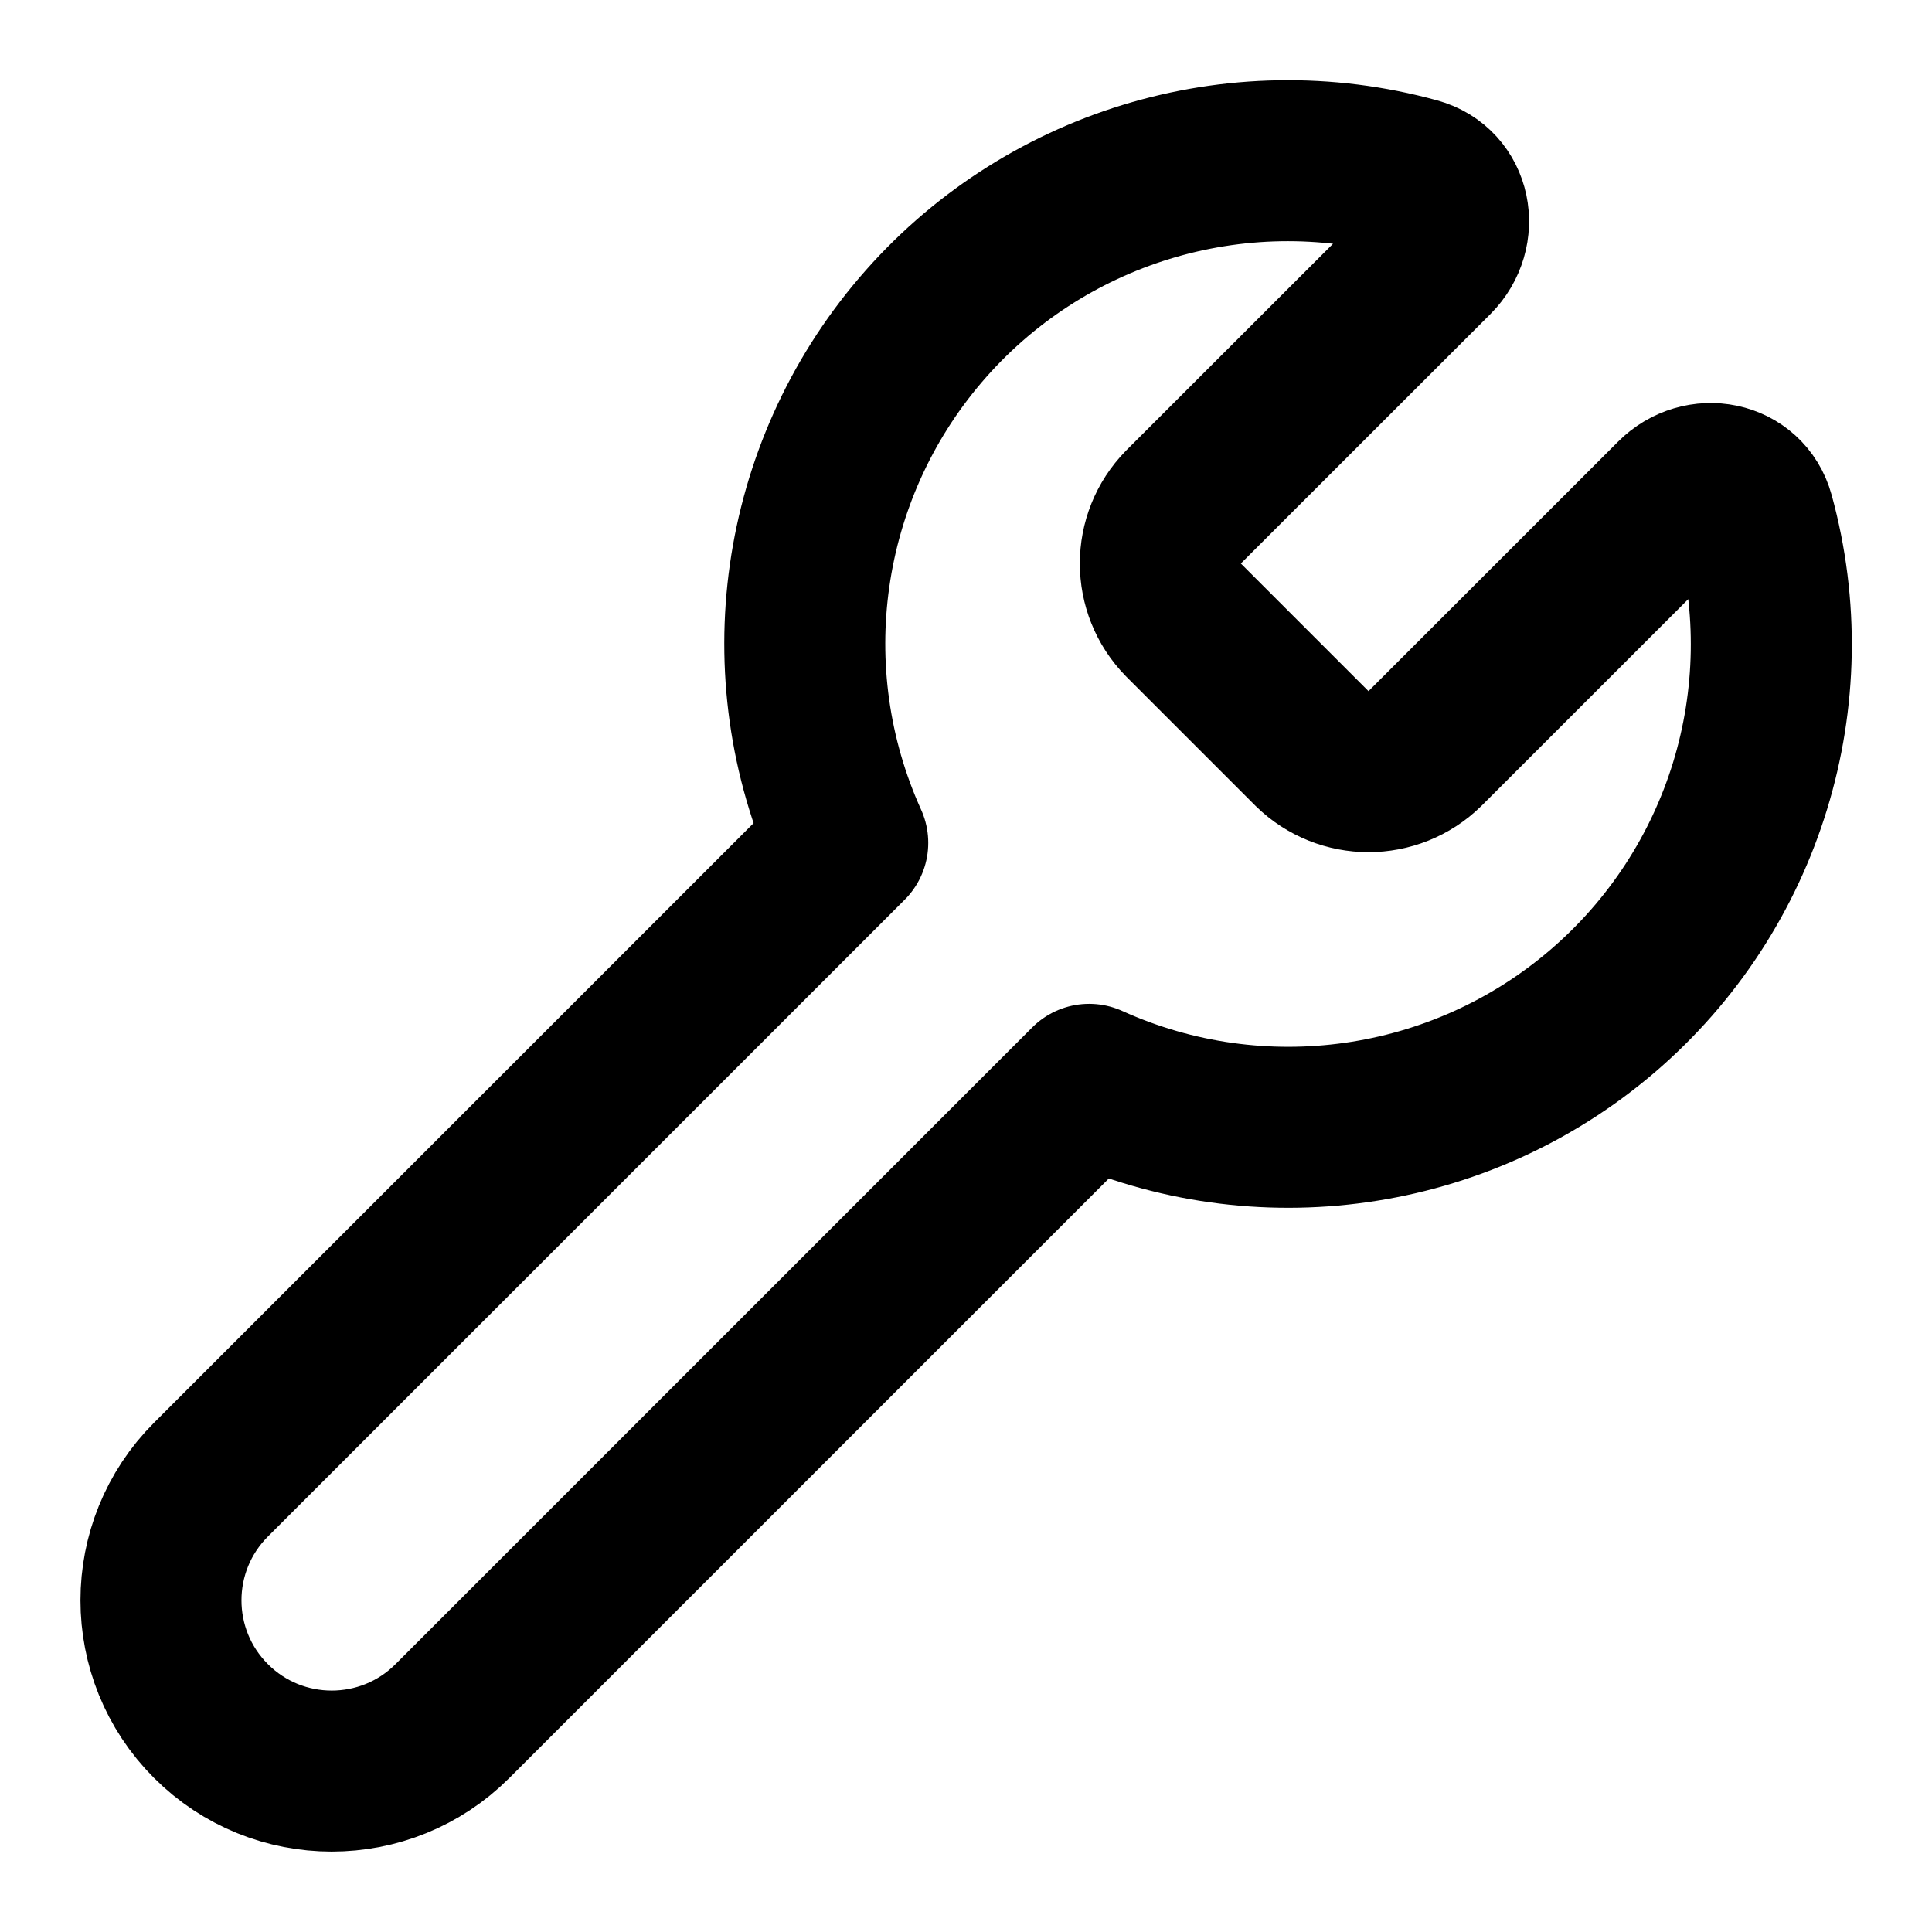
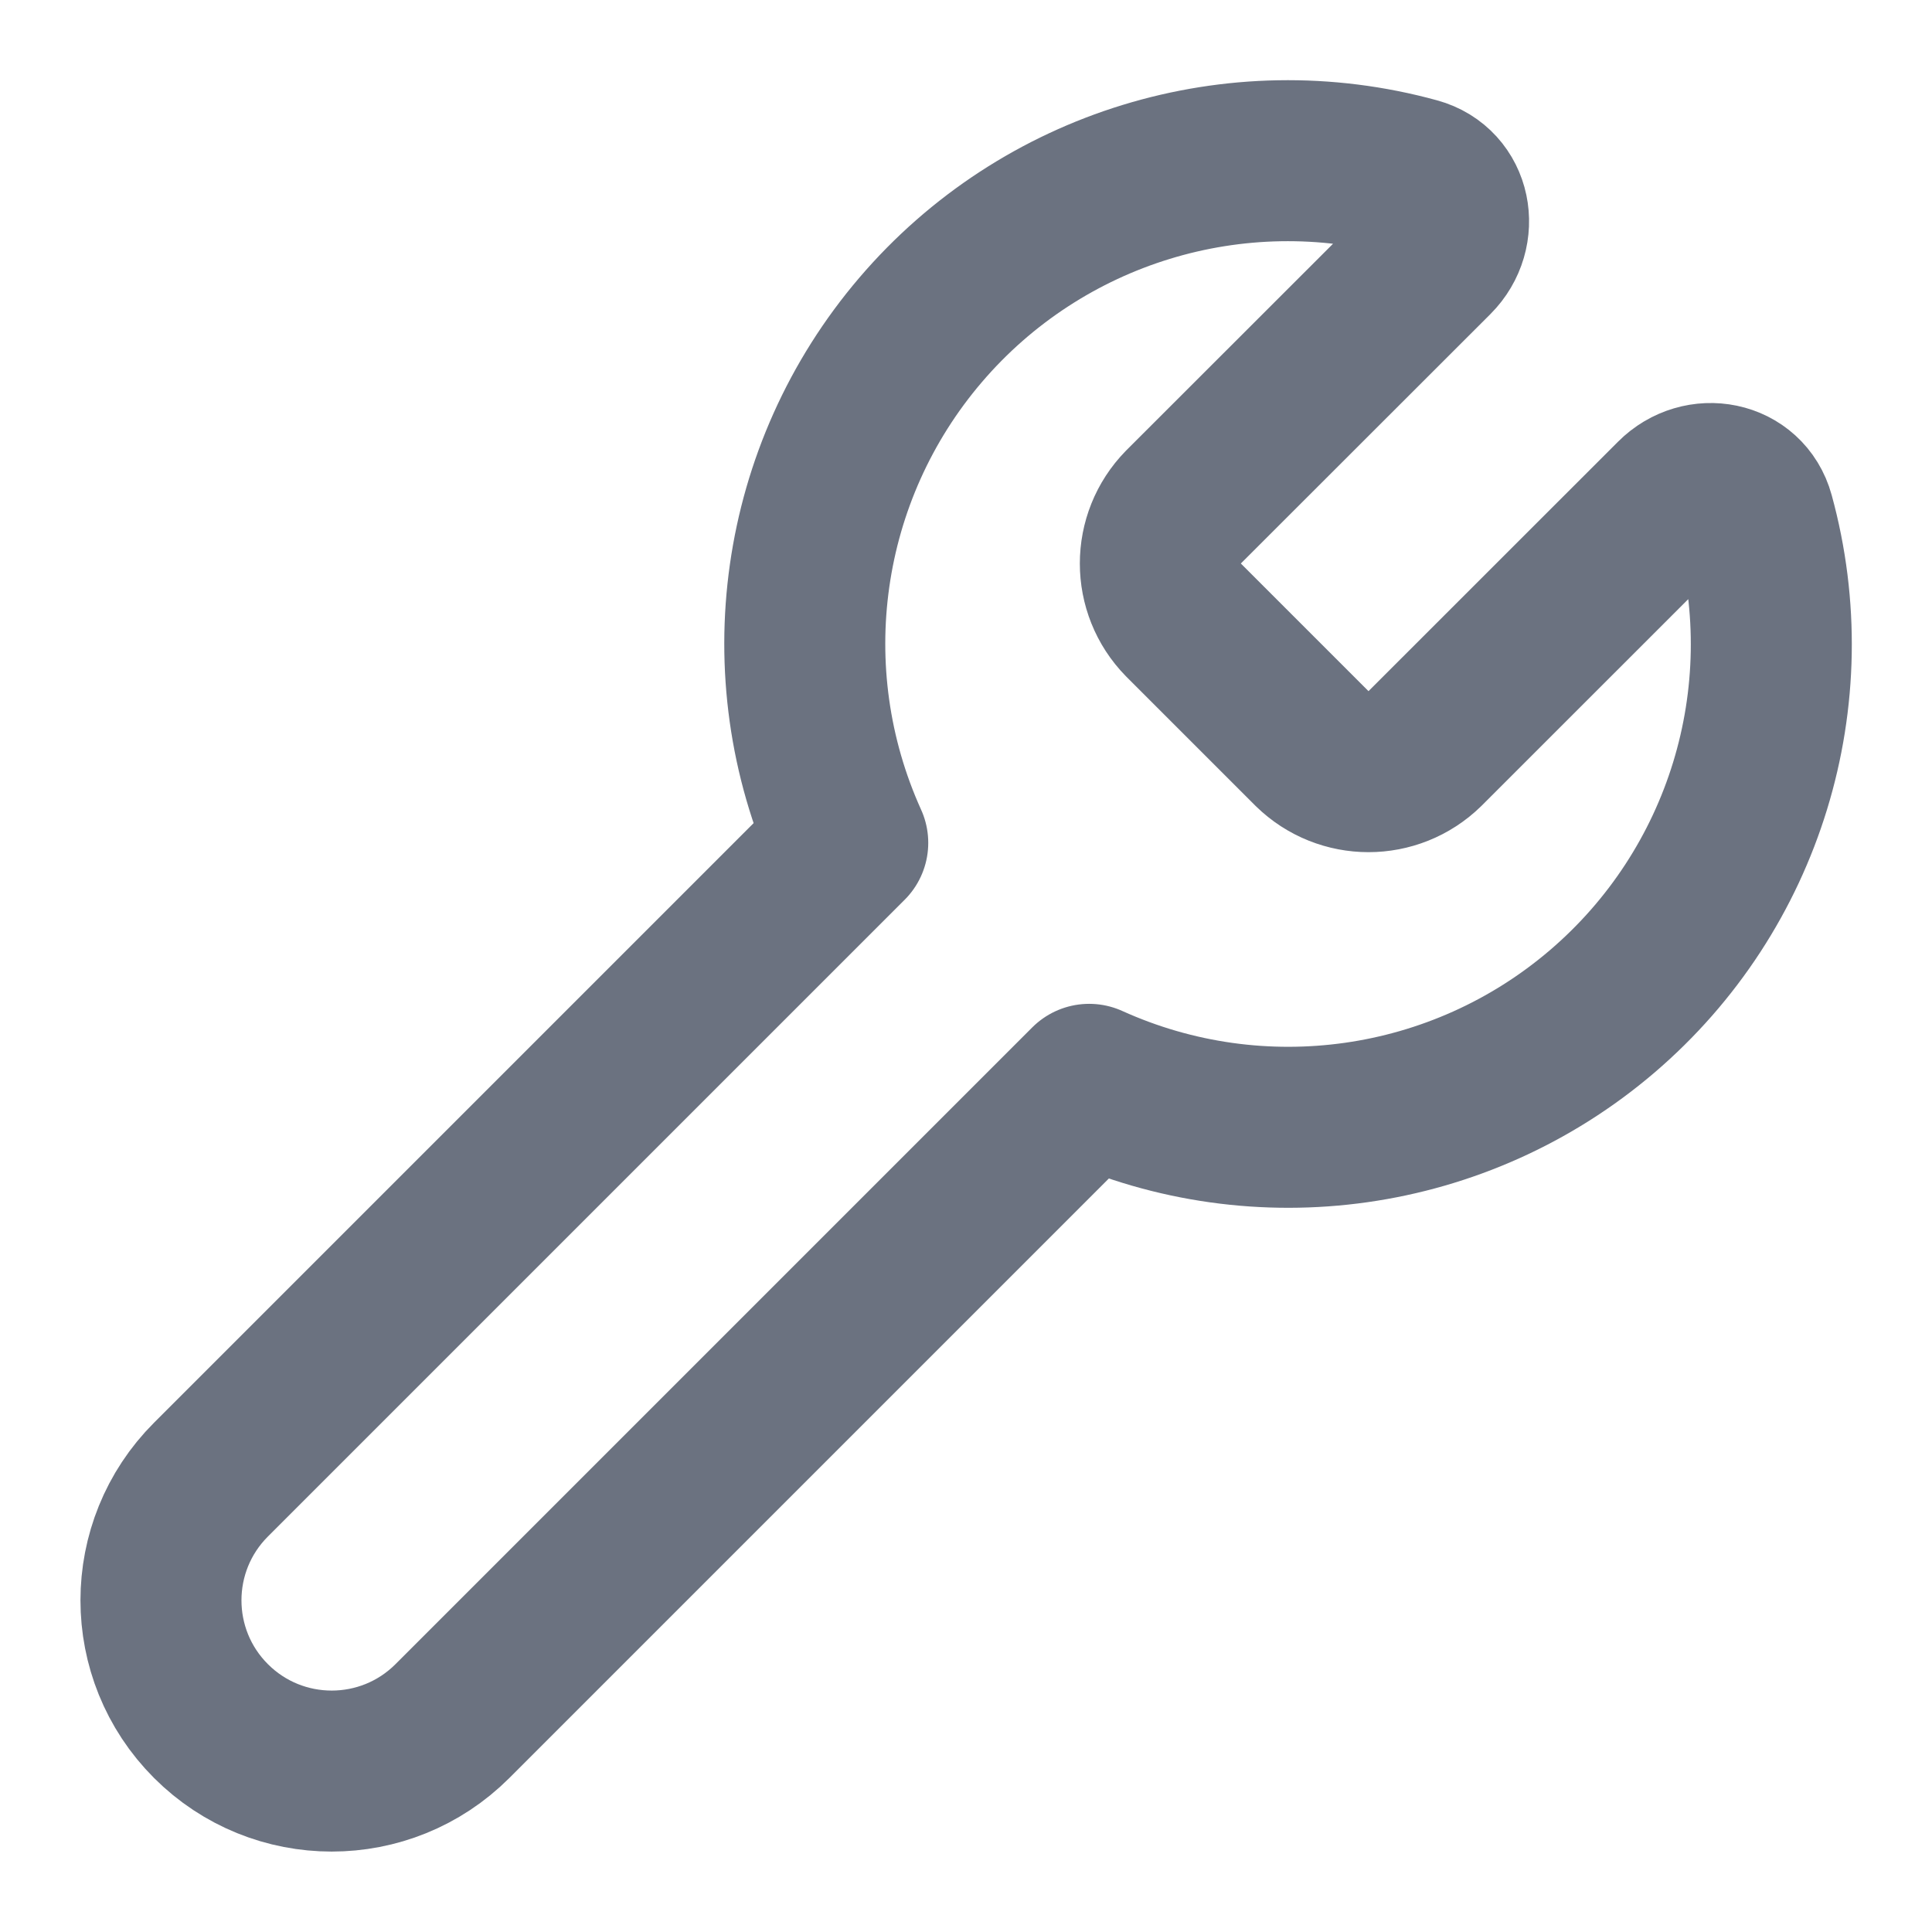
- <svg xmlns="http://www.w3.org/2000/svg" width="24" height="24" viewBox="0 0 24 24" fill="none" stroke="currentColor" stroke-width="2" stroke-linecap="round" stroke-linejoin="round">
+ <svg xmlns="http://www.w3.org/2000/svg" width="24" height="24" viewBox="0 0 24 24" fill="none" stroke="#6B7280" stroke-width="2" stroke-linecap="round" stroke-linejoin="round">
  <path d="M14.7 6.3a1 1 0 0 0 0 1.4l1.6 1.6a1 1 0 0 0 1.4 0l3.106-3.105c.32-.322.863-.22.983.218a6 6 0 0 1-8.259 7.057l-7.91 7.91a1 1 0 0 1-2.999-3l7.91-7.91a6 6 0 0 1 7.057-8.259c.438.12.54.662.219.984z" />
</svg>
